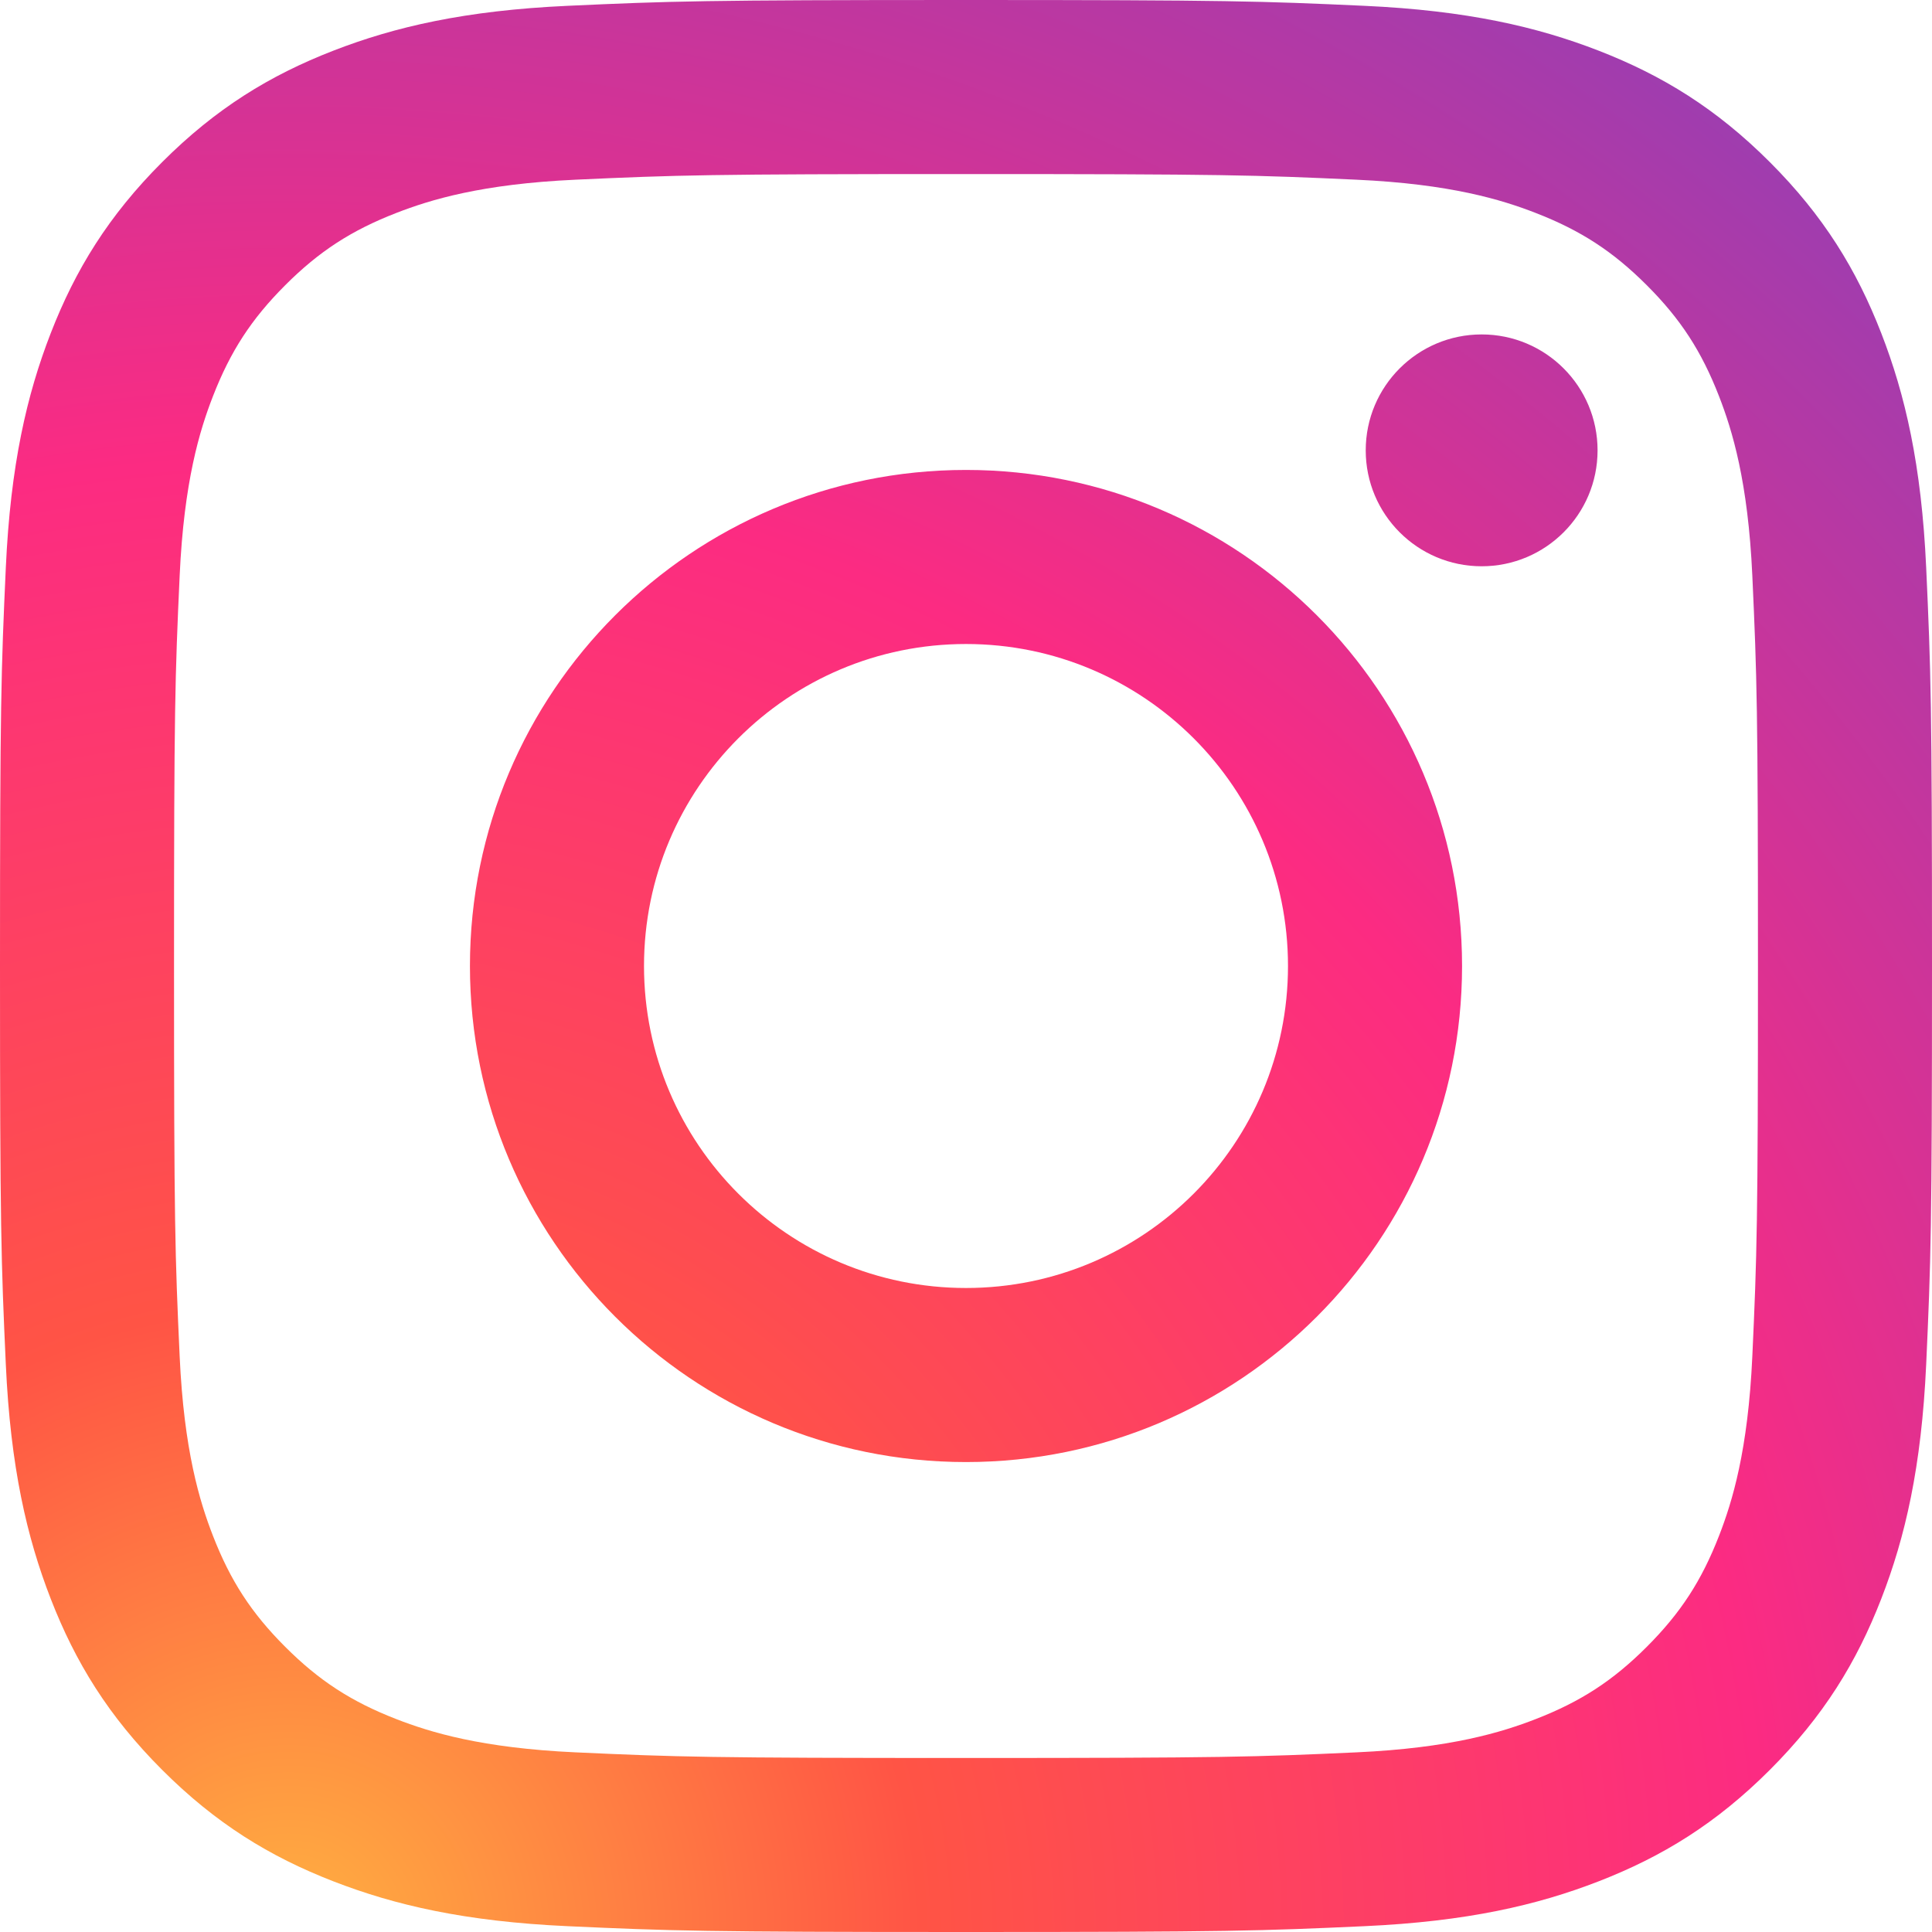
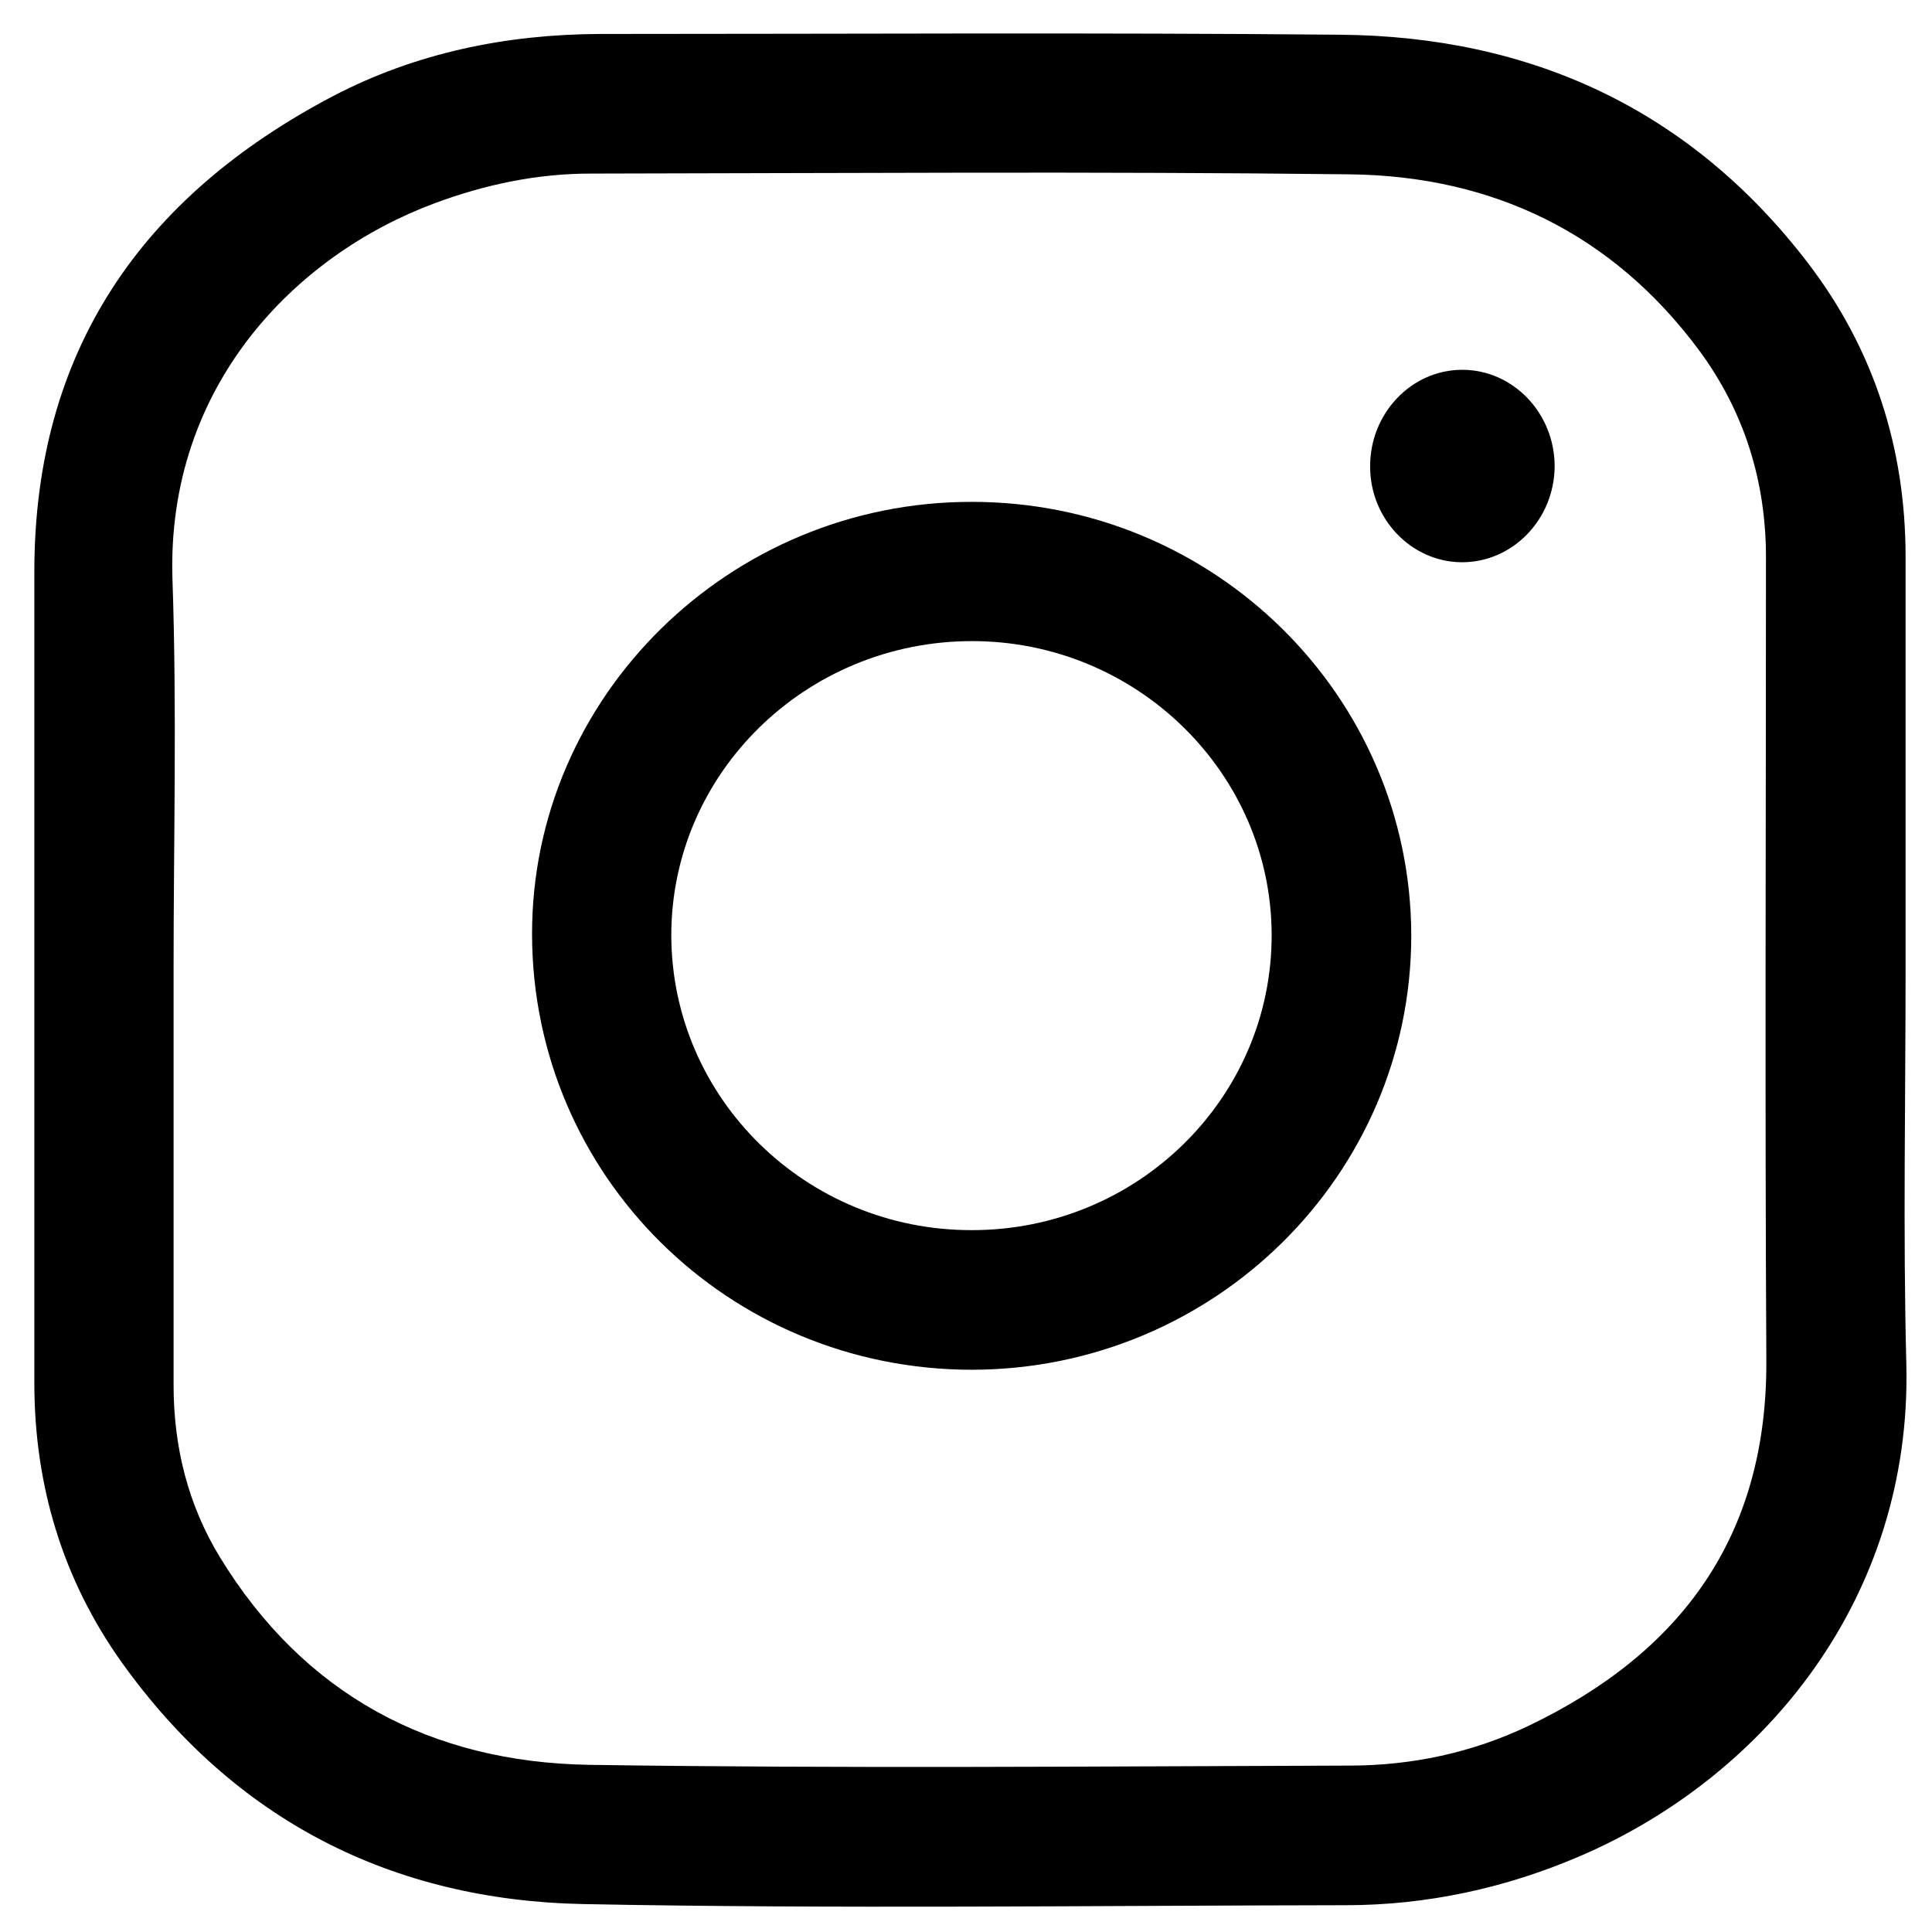
- <svg xmlns="http://www.w3.org/2000/svg" enable-background="new 0 0 128 128" id="Social_Icons" version="1.1" viewBox="0 0 128 128" xml:space="preserve">
-   <g id="_x37__stroke">
-     <g id="Instagram_1_">
-       <rect clip-rule="evenodd" fill="none" fill-rule="evenodd" height="128" width="128" />
-       <radialGradient cx="19.111" cy="128.444" gradientUnits="userSpaceOnUse" id="Instagram_2_" r="163.552">
-         <stop offset="0" style="stop-color:#FFB140" />
-         <stop offset="0.256" style="stop-color:#FF5445" />
-         <stop offset="0.599" style="stop-color:#FC2B82" />
-         <stop offset="1" style="stop-color:#8E40B7" />
-       </radialGradient>
-       <path clip-rule="evenodd" d="M105.843,29.837    c0,4.242-3.439,7.68-7.68,7.68c-4.241,0-7.68-3.438-7.68-7.68c0-4.242,3.439-7.68,7.68-7.68    C102.405,22.157,105.843,25.595,105.843,29.837z M64,85.333c-11.782,0-21.333-9.551-21.333-21.333    c0-11.782,9.551-21.333,21.333-21.333c11.782,0,21.333,9.551,21.333,21.333C85.333,75.782,75.782,85.333,64,85.333z M64,31.135    c-18.151,0-32.865,14.714-32.865,32.865c0,18.151,14.714,32.865,32.865,32.865c18.151,0,32.865-14.714,32.865-32.865    C96.865,45.849,82.151,31.135,64,31.135z M64,11.532c17.089,0,19.113,0.065,25.861,0.373c6.24,0.285,9.629,1.327,11.884,2.204    c2.987,1.161,5.119,2.548,7.359,4.788c2.24,2.239,3.627,4.371,4.788,7.359c0.876,2.255,1.919,5.644,2.204,11.884    c0.308,6.749,0.373,8.773,0.373,25.862c0,17.089-0.065,19.113-0.373,25.861c-0.285,6.24-1.327,9.629-2.204,11.884    c-1.161,2.987-2.548,5.119-4.788,7.359c-2.239,2.24-4.371,3.627-7.359,4.788c-2.255,0.876-5.644,1.919-11.884,2.204    c-6.748,0.308-8.772,0.373-25.861,0.373c-17.09,0-19.114-0.065-25.862-0.373c-6.24-0.285-9.629-1.327-11.884-2.204    c-2.987-1.161-5.119-2.548-7.359-4.788c-2.239-2.239-3.627-4.371-4.788-7.359c-0.876-2.255-1.919-5.644-2.204-11.884    c-0.308-6.749-0.373-8.773-0.373-25.861c0-17.089,0.065-19.113,0.373-25.862c0.285-6.24,1.327-9.629,2.204-11.884    c1.161-2.987,2.548-5.119,4.788-7.359c2.239-2.24,4.371-3.627,7.359-4.788c2.255-0.876,5.644-1.919,11.884-2.204    C44.887,11.597,46.911,11.532,64,11.532z M64,0C46.619,0,44.439,0.074,37.613,0.385C30.801,0.696,26.148,1.778,22.078,3.36    c-4.209,1.635-7.778,3.824-11.336,7.382C7.184,14.3,4.995,17.869,3.36,22.078c-1.582,4.071-2.664,8.723-2.975,15.535    C0.074,44.439,0,46.619,0,64c0,17.381,0.074,19.561,0.385,26.387c0.311,6.812,1.393,11.464,2.975,15.535    c1.635,4.209,3.824,7.778,7.382,11.336c3.558,3.558,7.127,5.746,11.336,7.382c4.071,1.582,8.723,2.664,15.535,2.975    C44.439,127.926,46.619,128,64,128c17.381,0,19.561-0.074,26.387-0.385c6.812-0.311,11.464-1.393,15.535-2.975    c4.209-1.636,7.778-3.824,11.336-7.382c3.558-3.558,5.746-7.127,7.382-11.336c1.582-4.071,2.664-8.723,2.975-15.535    C127.926,83.561,128,81.381,128,64c0-17.381-0.074-19.561-0.385-26.387c-0.311-6.812-1.393-11.464-2.975-15.535    c-1.636-4.209-3.824-7.778-7.382-11.336c-3.558-3.558-7.127-5.746-11.336-7.382c-4.071-1.582-8.723-2.664-15.535-2.975    C83.561,0.074,81.381,0,64,0z" fill="url(#Instagram_2_)" fill-rule="evenodd" id="Instagram" />
-     </g>
+ <svg xmlns="http://www.w3.org/2000/svg" enable-background="new 0 0 512 512" id="Layer_1" version="1.1" viewBox="0 0 512 512" xml:space="preserve">
+   <g>
+     <path d="M505,257c0,34.8-0.7,69.7,0.2,104.5c1.5,61.6-37.2,109.2-86.5,130.4c-19.8,8.5-40.6,13-62.1,13c-67.3,0.1-134.7,1-202-0.3   c-50.7-1-92.4-22.2-122.3-64c-15.7-22-23.2-47-23.2-74.1c0-71.7,0-143.3,0-215c0-58.5,28.5-99.4,79.1-126C110.2,14,134.1,9.1,159,9   c65.3,0,130.7-0.4,196,0.2c50.7,0.4,93,19.8,124.2,60.6c17.4,22.8,25.8,49,25.8,77.8C505,184,505,220.5,505,257z M46,257   c0,36.7,0,73.3,0,110c0,16.4,3.8,31.8,12.3,45.7c22.3,36.5,56,54.3,97.8,55c67.1,1,134.3,0.4,201.5,0.2c16.5,0,32.5-3.4,47.4-10.5   c40.6-19.4,63.3-50.3,63.1-96.7c-0.4-71-0.1-142-0.1-213c0-20.1-5.7-38.5-17.6-54.7c-23-31.1-54.8-46.4-92.8-46.8   c-67-0.8-134-0.3-201-0.2c-14.3,0-28.1,2.9-41.5,7.9c-36.8,13.7-71,48.4-69.4,99.5C46.9,188,46,222.5,46,257z" />
+     <path d="M257.6,363c-64.5,0-116.5-51.4-116.6-115.4c-0.1-63,52.3-114.6,116.4-114.6c64.3-0.1,116.5,51.4,116.6,114.9   C374,311.3,321.9,362.9,257.6,363z M257.6,326c43.9,0,79.5-35.1,79.4-78.3c-0.1-42.8-35.7-77.8-79.4-77.8   c-43.9,0-79.7,34.9-79.7,78C178,291.1,213.7,326.1,257.6,326z" />
+     <path d="M387.5,98c13.5,0,24.5,11.5,24.5,25.6c-0.1,14.1-11.2,25.5-24.7,25.4c-13.3-0.1-24.2-11.5-24.2-25.3   C363,109.6,374,98,387.5,98z" />
  </g>
</svg>
